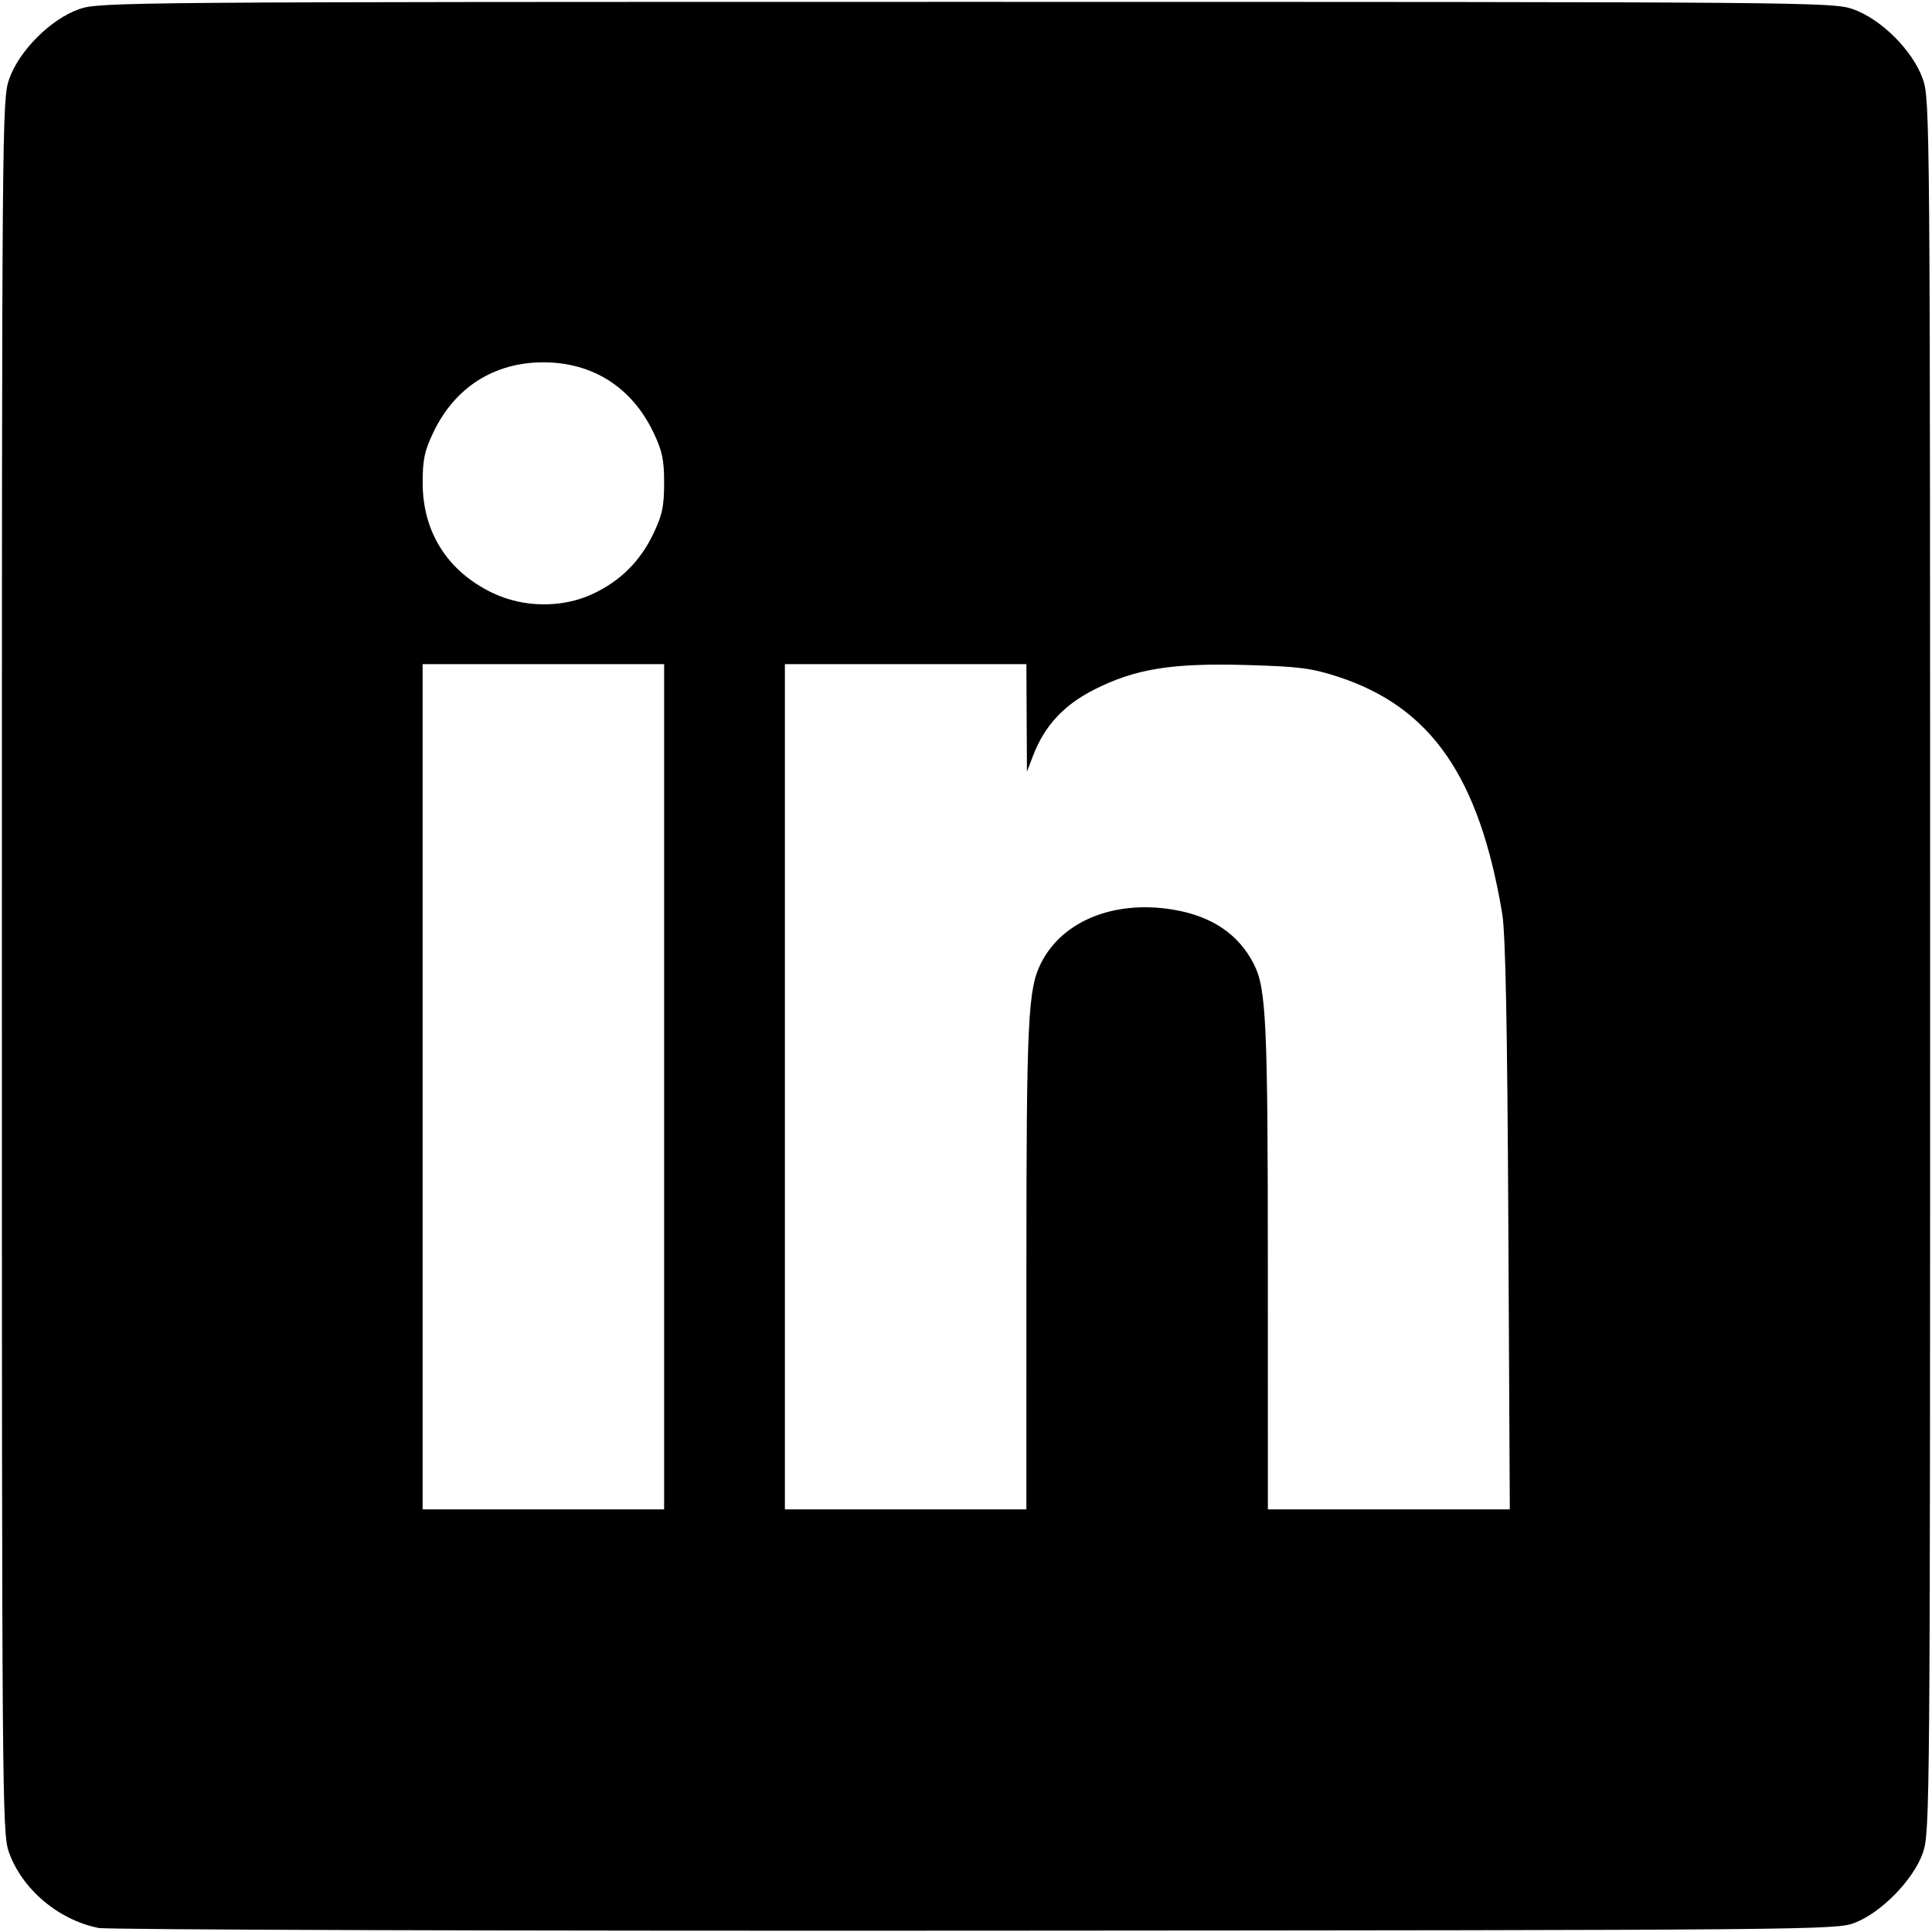
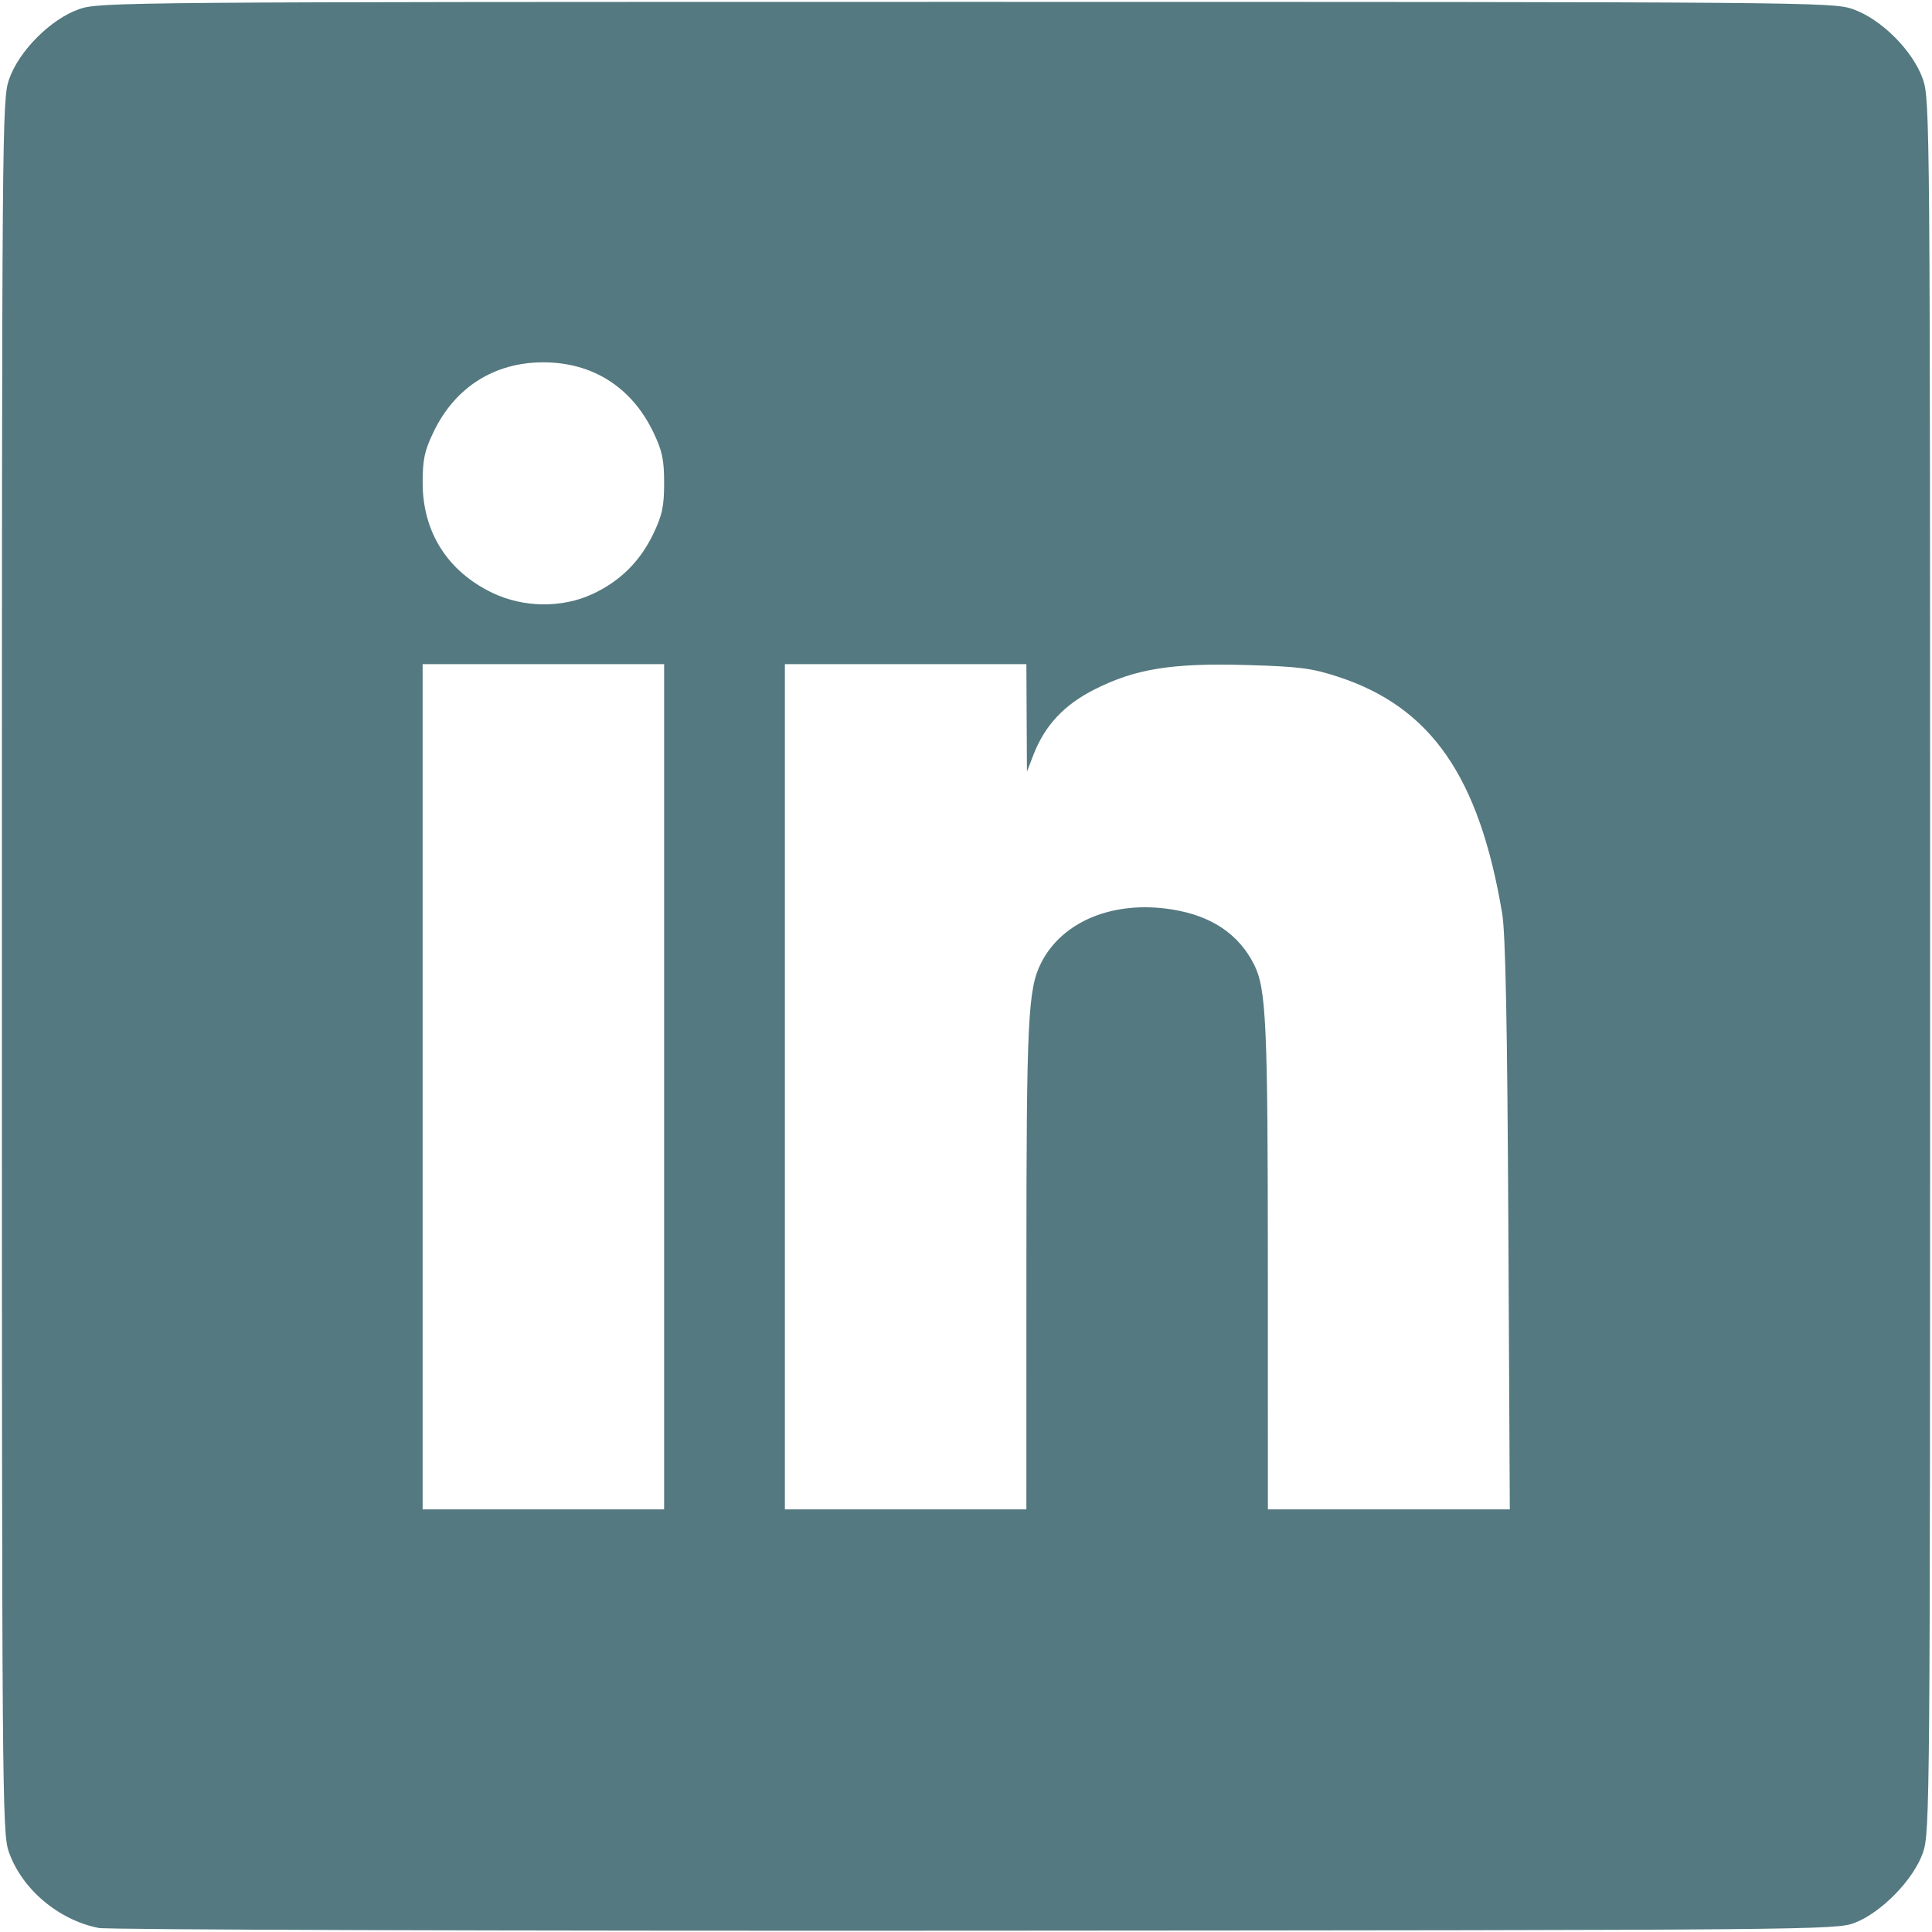
<svg xmlns="http://www.w3.org/2000/svg" width="1000" height="1000" viewBox="0 0 264.583 264.583" version="1.1" id="svg8">
  <defs id="defs2" />
  <g id="layer1" transform="translate(0,-32.41668)">
-     <path style="fill:#000000;stroke-width:0.517" d="M 13.504,296.446 C 7.984,295.353 2.978,291.105 1.199,286.003 0.3,283.425 0.258,278.075 0.258,164.708 c 0,-115.403 0.027,-118.674 0.987,-121.435 1.357,-3.901 5.711,-8.255 9.612,-9.612 2.761,-0.96 6.032,-0.987 121.435,-0.987 115.403,0 118.674,0.027 121.435,0.987 3.901,1.357 8.255,5.711 9.612,9.612 0.96,2.761 0.987,6.032 0.987,121.435 0,115.403 -0.027,118.674 -0.987,121.435 -1.277,3.672 -5.674,8.188 -9.348,9.604 -2.521,0.971 -5.431,0.997 -120.406,1.071 -64.802,0.042 -118.838,-0.125 -120.08,-0.371 z M 90.951,181.245 V 123.367 H 74.414 57.878 v 57.878 57.878 h 16.536 16.536 z m 49.613,24.675 c 0.004,-33.967 0.205,-38.086 2.033,-41.669 2.912,-5.707 9.931,-8.561 17.917,-7.285 5.395,0.862 9.13,3.371 11.23,7.544 1.665,3.308 1.881,8.056 1.885,41.41 l 0.004,33.202 h 16.566 16.566 l -0.201,-38.887 c -0.144,-27.742 -0.386,-39.985 -0.844,-42.72 -3.14,-18.74 -9.744,-28.262 -22.486,-32.421 -3.599,-1.175 -5.315,-1.396 -12.443,-1.602 -10.275,-0.298 -15.3,0.507 -20.913,3.348 -4.199,2.125 -6.819,4.951 -8.395,9.053 l -0.846,2.203 -0.038,-7.364 -0.038,-7.364 h -16.536 -16.536 v 57.878 57.878 H 124.024 140.56 l 0.004,-33.202 z M 81.132,113.772 c 3.778,-1.751 6.517,-4.458 8.329,-8.233 1.232,-2.567 1.489,-3.768 1.489,-6.976 0,-3.209 -0.256,-4.409 -1.489,-6.976 -2.949,-6.143 -8.317,-9.55 -15.047,-9.55 -6.73,0 -12.098,3.407 -15.047,9.55 -1.235,2.572 -1.488,3.762 -1.484,6.976 0.008,6.734 3.415,12.099 9.555,15.047 4.242,2.037 9.515,2.099 13.694,0.162 z" id="path878" />
+     <path style="fill:#547980;stroke-width:0.517;fill-opacity:1" d="M 13.504,296.446 C 7.984,295.353 2.978,291.105 1.199,286.003 0.3,283.425 0.258,278.075 0.258,164.708 c 0,-115.403 0.027,-118.674 0.987,-121.435 1.357,-3.901 5.711,-8.255 9.612,-9.612 2.761,-0.96 6.032,-0.987 121.435,-0.987 115.403,0 118.674,0.027 121.435,0.987 3.901,1.357 8.255,5.711 9.612,9.612 0.96,2.761 0.987,6.032 0.987,121.435 0,115.403 -0.027,118.674 -0.987,121.435 -1.277,3.672 -5.674,8.188 -9.348,9.604 -2.521,0.971 -5.431,0.997 -120.406,1.071 -64.802,0.042 -118.838,-0.125 -120.08,-0.371 z M 90.951,181.245 V 123.367 H 74.414 57.878 v 57.878 57.878 h 16.536 16.536 z m 49.613,24.675 c 0.004,-33.967 0.205,-38.086 2.033,-41.669 2.912,-5.707 9.931,-8.561 17.917,-7.285 5.395,0.862 9.13,3.371 11.23,7.544 1.665,3.308 1.881,8.056 1.885,41.41 l 0.004,33.202 h 16.566 16.566 l -0.201,-38.887 c -0.144,-27.742 -0.386,-39.985 -0.844,-42.72 -3.14,-18.74 -9.744,-28.262 -22.486,-32.421 -3.599,-1.175 -5.315,-1.396 -12.443,-1.602 -10.275,-0.298 -15.3,0.507 -20.913,3.348 -4.199,2.125 -6.819,4.951 -8.395,9.053 l -0.846,2.203 -0.038,-7.364 -0.038,-7.364 h -16.536 -16.536 v 57.878 57.878 H 124.024 140.56 l 0.004,-33.202 z M 81.132,113.772 c 3.778,-1.751 6.517,-4.458 8.329,-8.233 1.232,-2.567 1.489,-3.768 1.489,-6.976 0,-3.209 -0.256,-4.409 -1.489,-6.976 -2.949,-6.143 -8.317,-9.55 -15.047,-9.55 -6.73,0 -12.098,3.407 -15.047,9.55 -1.235,2.572 -1.488,3.762 -1.484,6.976 0.008,6.734 3.415,12.099 9.555,15.047 4.242,2.037 9.515,2.099 13.694,0.162 z" id="path878" />
  </g>
</svg>
